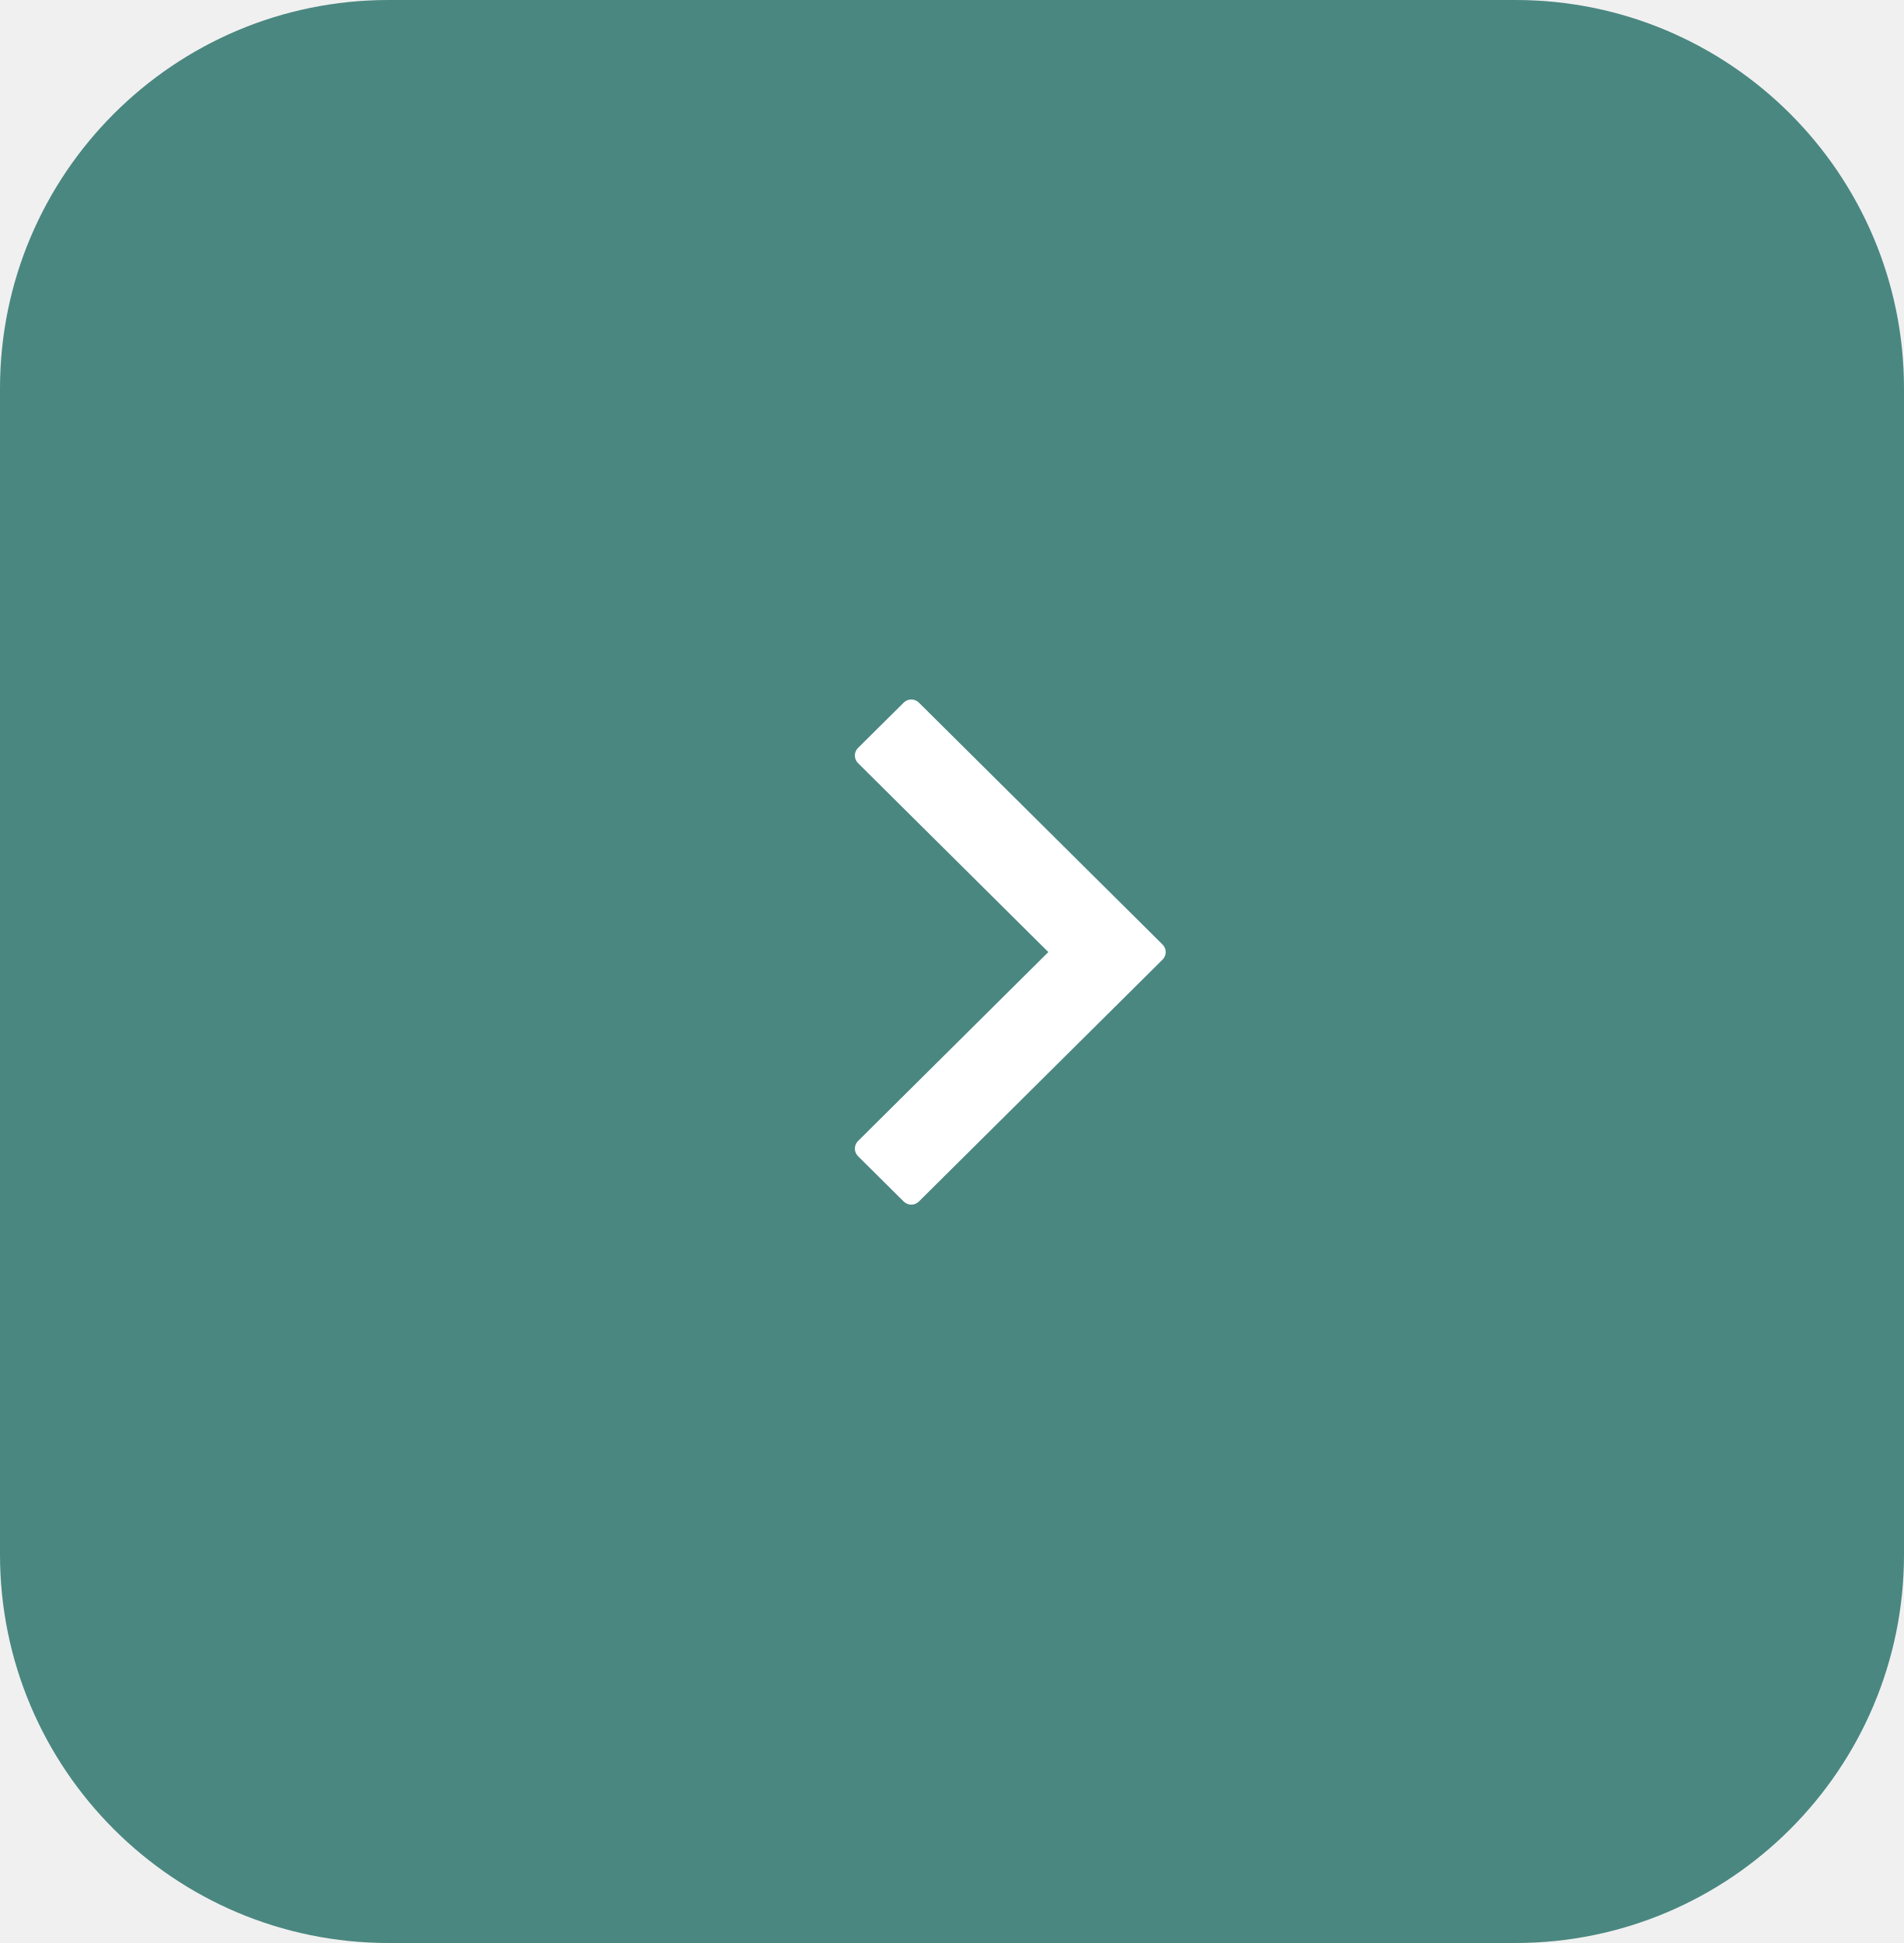
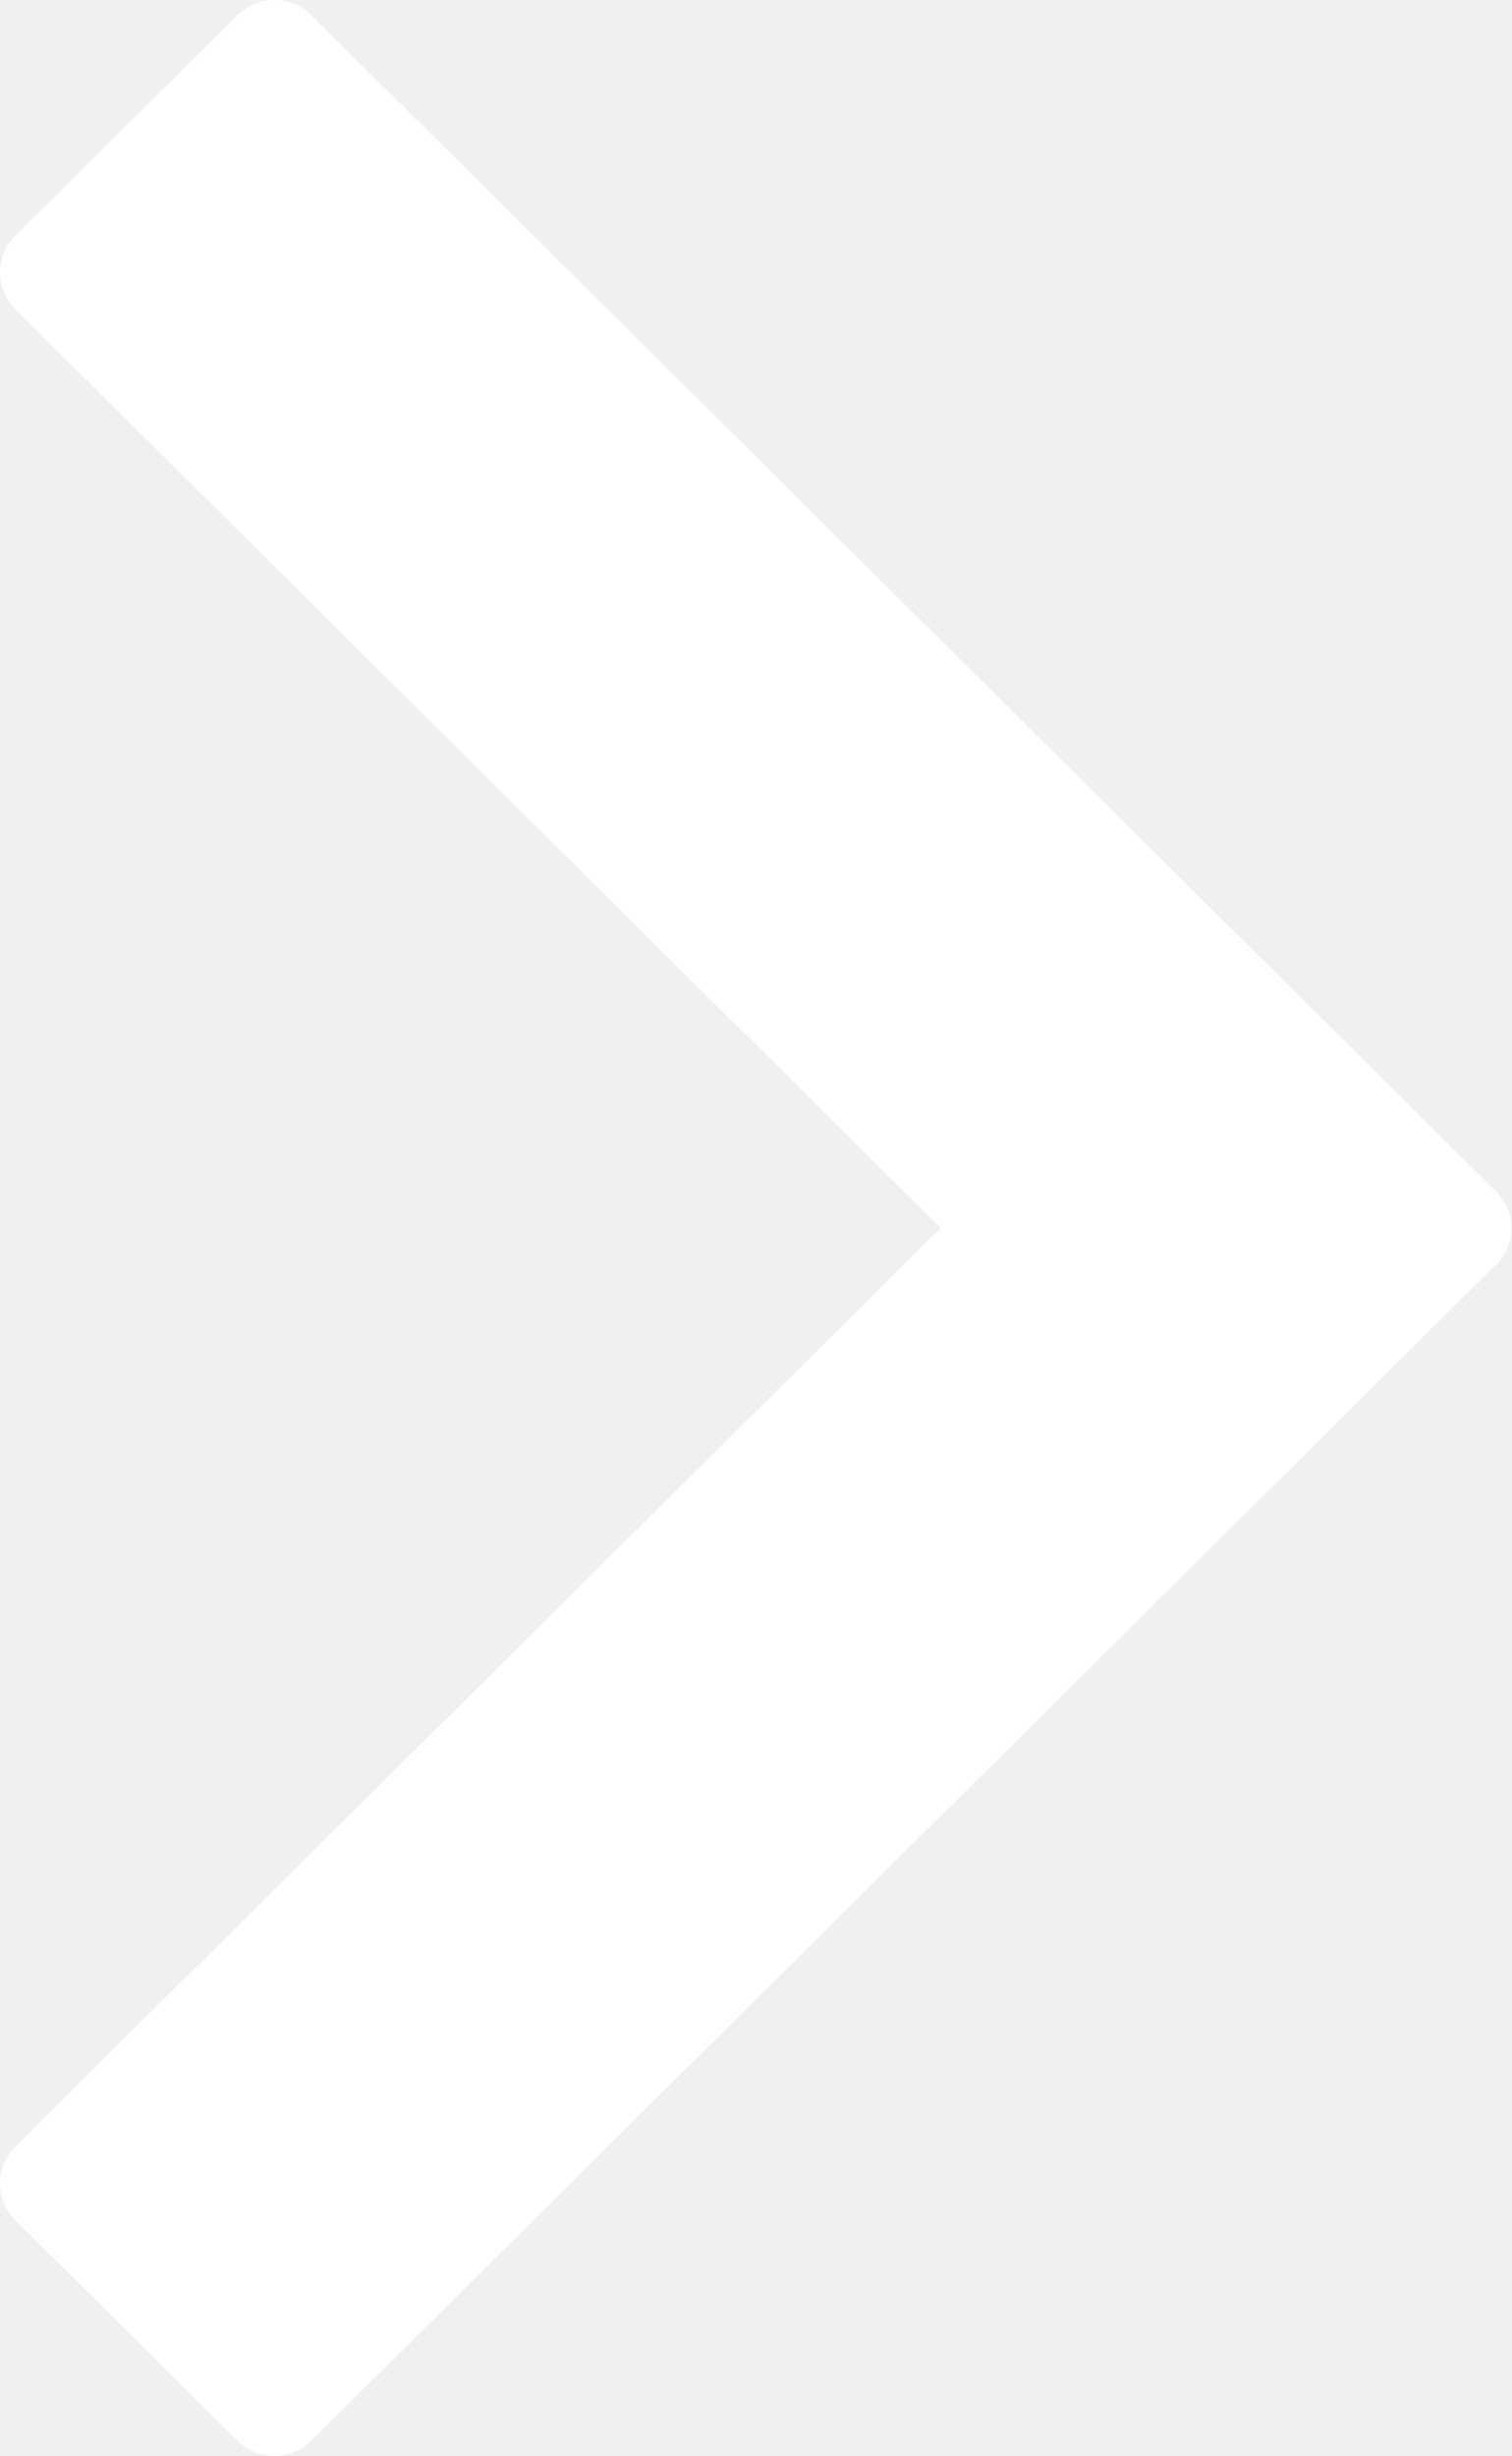
- <svg xmlns="http://www.w3.org/2000/svg" width="49" height="50" viewBox="0 0 49 50" fill="none">
-   <rect width="49" height="50" rx="10" fill="#4A8780" />
-   <path fill-rule="evenodd" clip-rule="evenodd" d="M29.918 24.695L23.648 30.919C23.54 31.027 23.365 31.027 23.257 30.919L22.081 29.752C21.973 29.645 21.973 29.471 22.081 29.363L26.979 24.5L22.081 19.637C21.973 19.529 21.973 19.355 22.081 19.248L23.257 18.081C23.365 17.973 23.54 17.973 23.648 18.081L29.918 24.305C30.027 24.415 30.027 24.586 29.918 24.695L29.918 24.695Z" fill="white" />
+ <svg xmlns="http://www.w3.org/2000/svg" width="8" height="13" viewBox="0 0 8 13" fill="none">
+   <path fill-rule="evenodd" clip-rule="evenodd" d="M7.918 6.694L1.648 12.919C1.54 13.027 1.365 13.027 1.257 12.919L0.081 11.752C-0.027 11.645 -0.027 11.471 0.081 11.363L4.979 6.5L0.081 1.637C-0.027 1.529 -0.027 1.355 0.081 1.248L1.257 0.081C1.365 -0.027 1.54 -0.027 1.648 0.081L7.918 6.306C8.027 6.414 8.027 6.586 7.918 6.695L7.918 6.694Z" fill="white" />
</svg>
